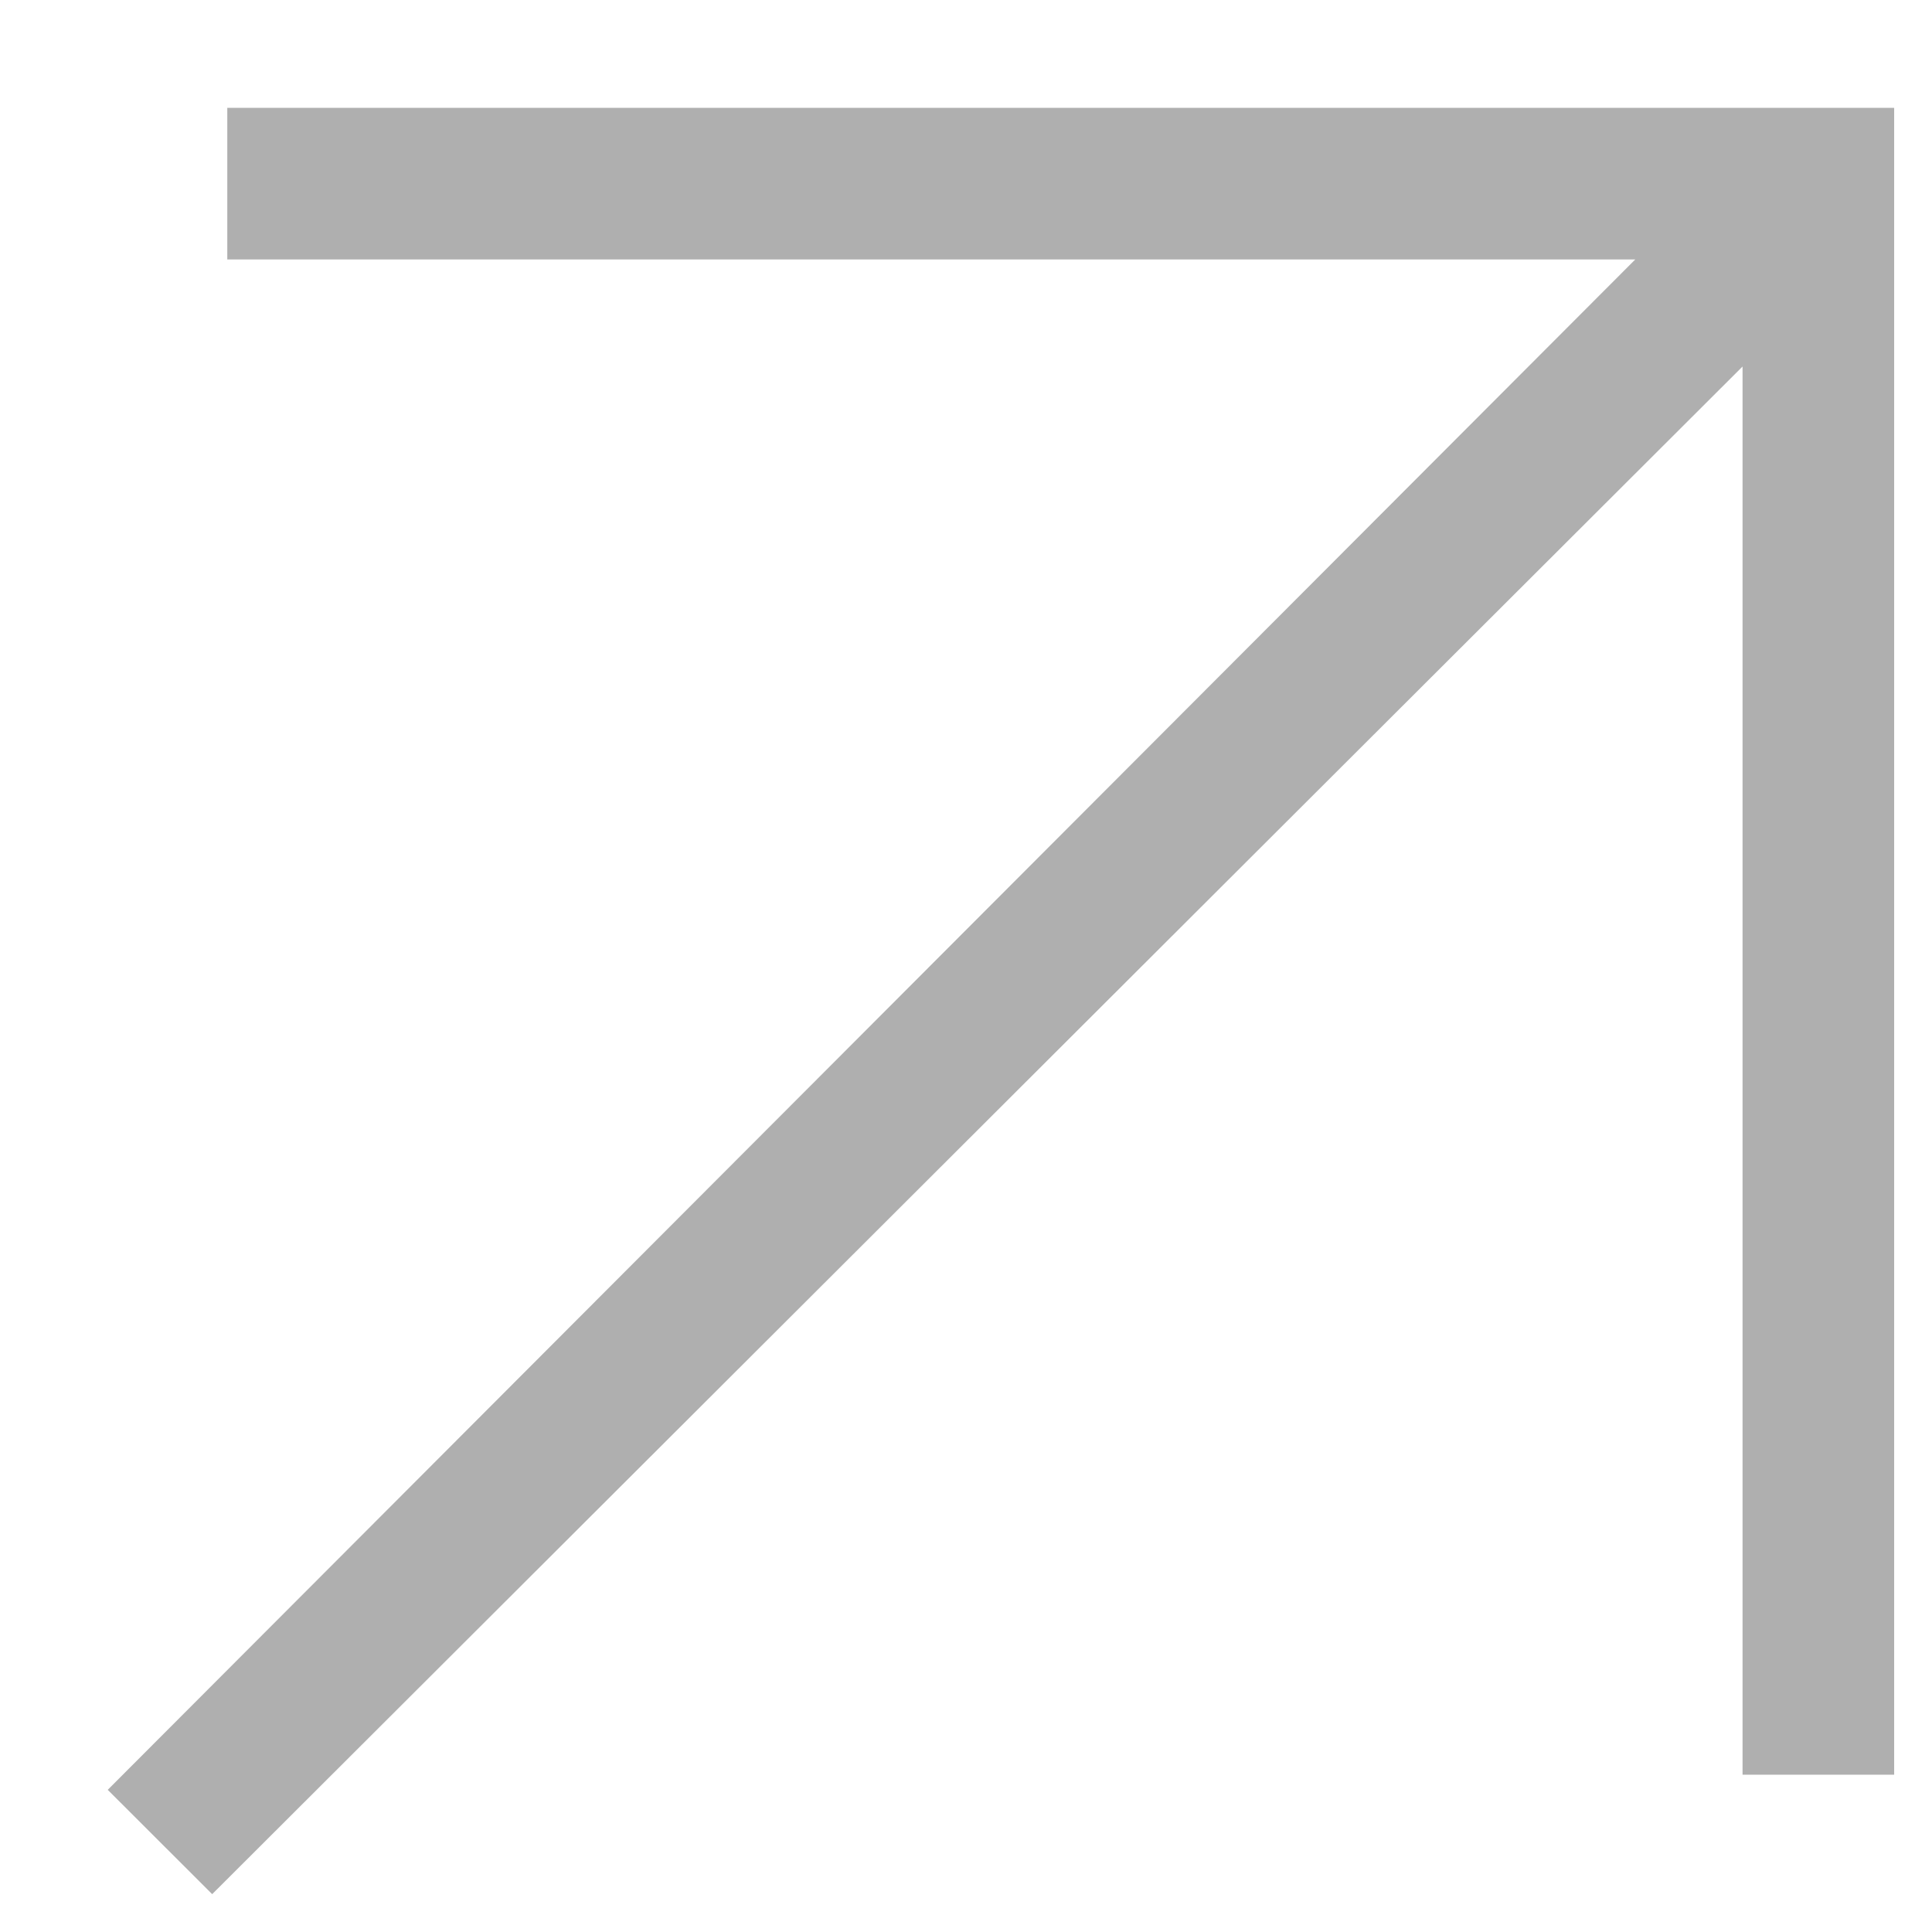
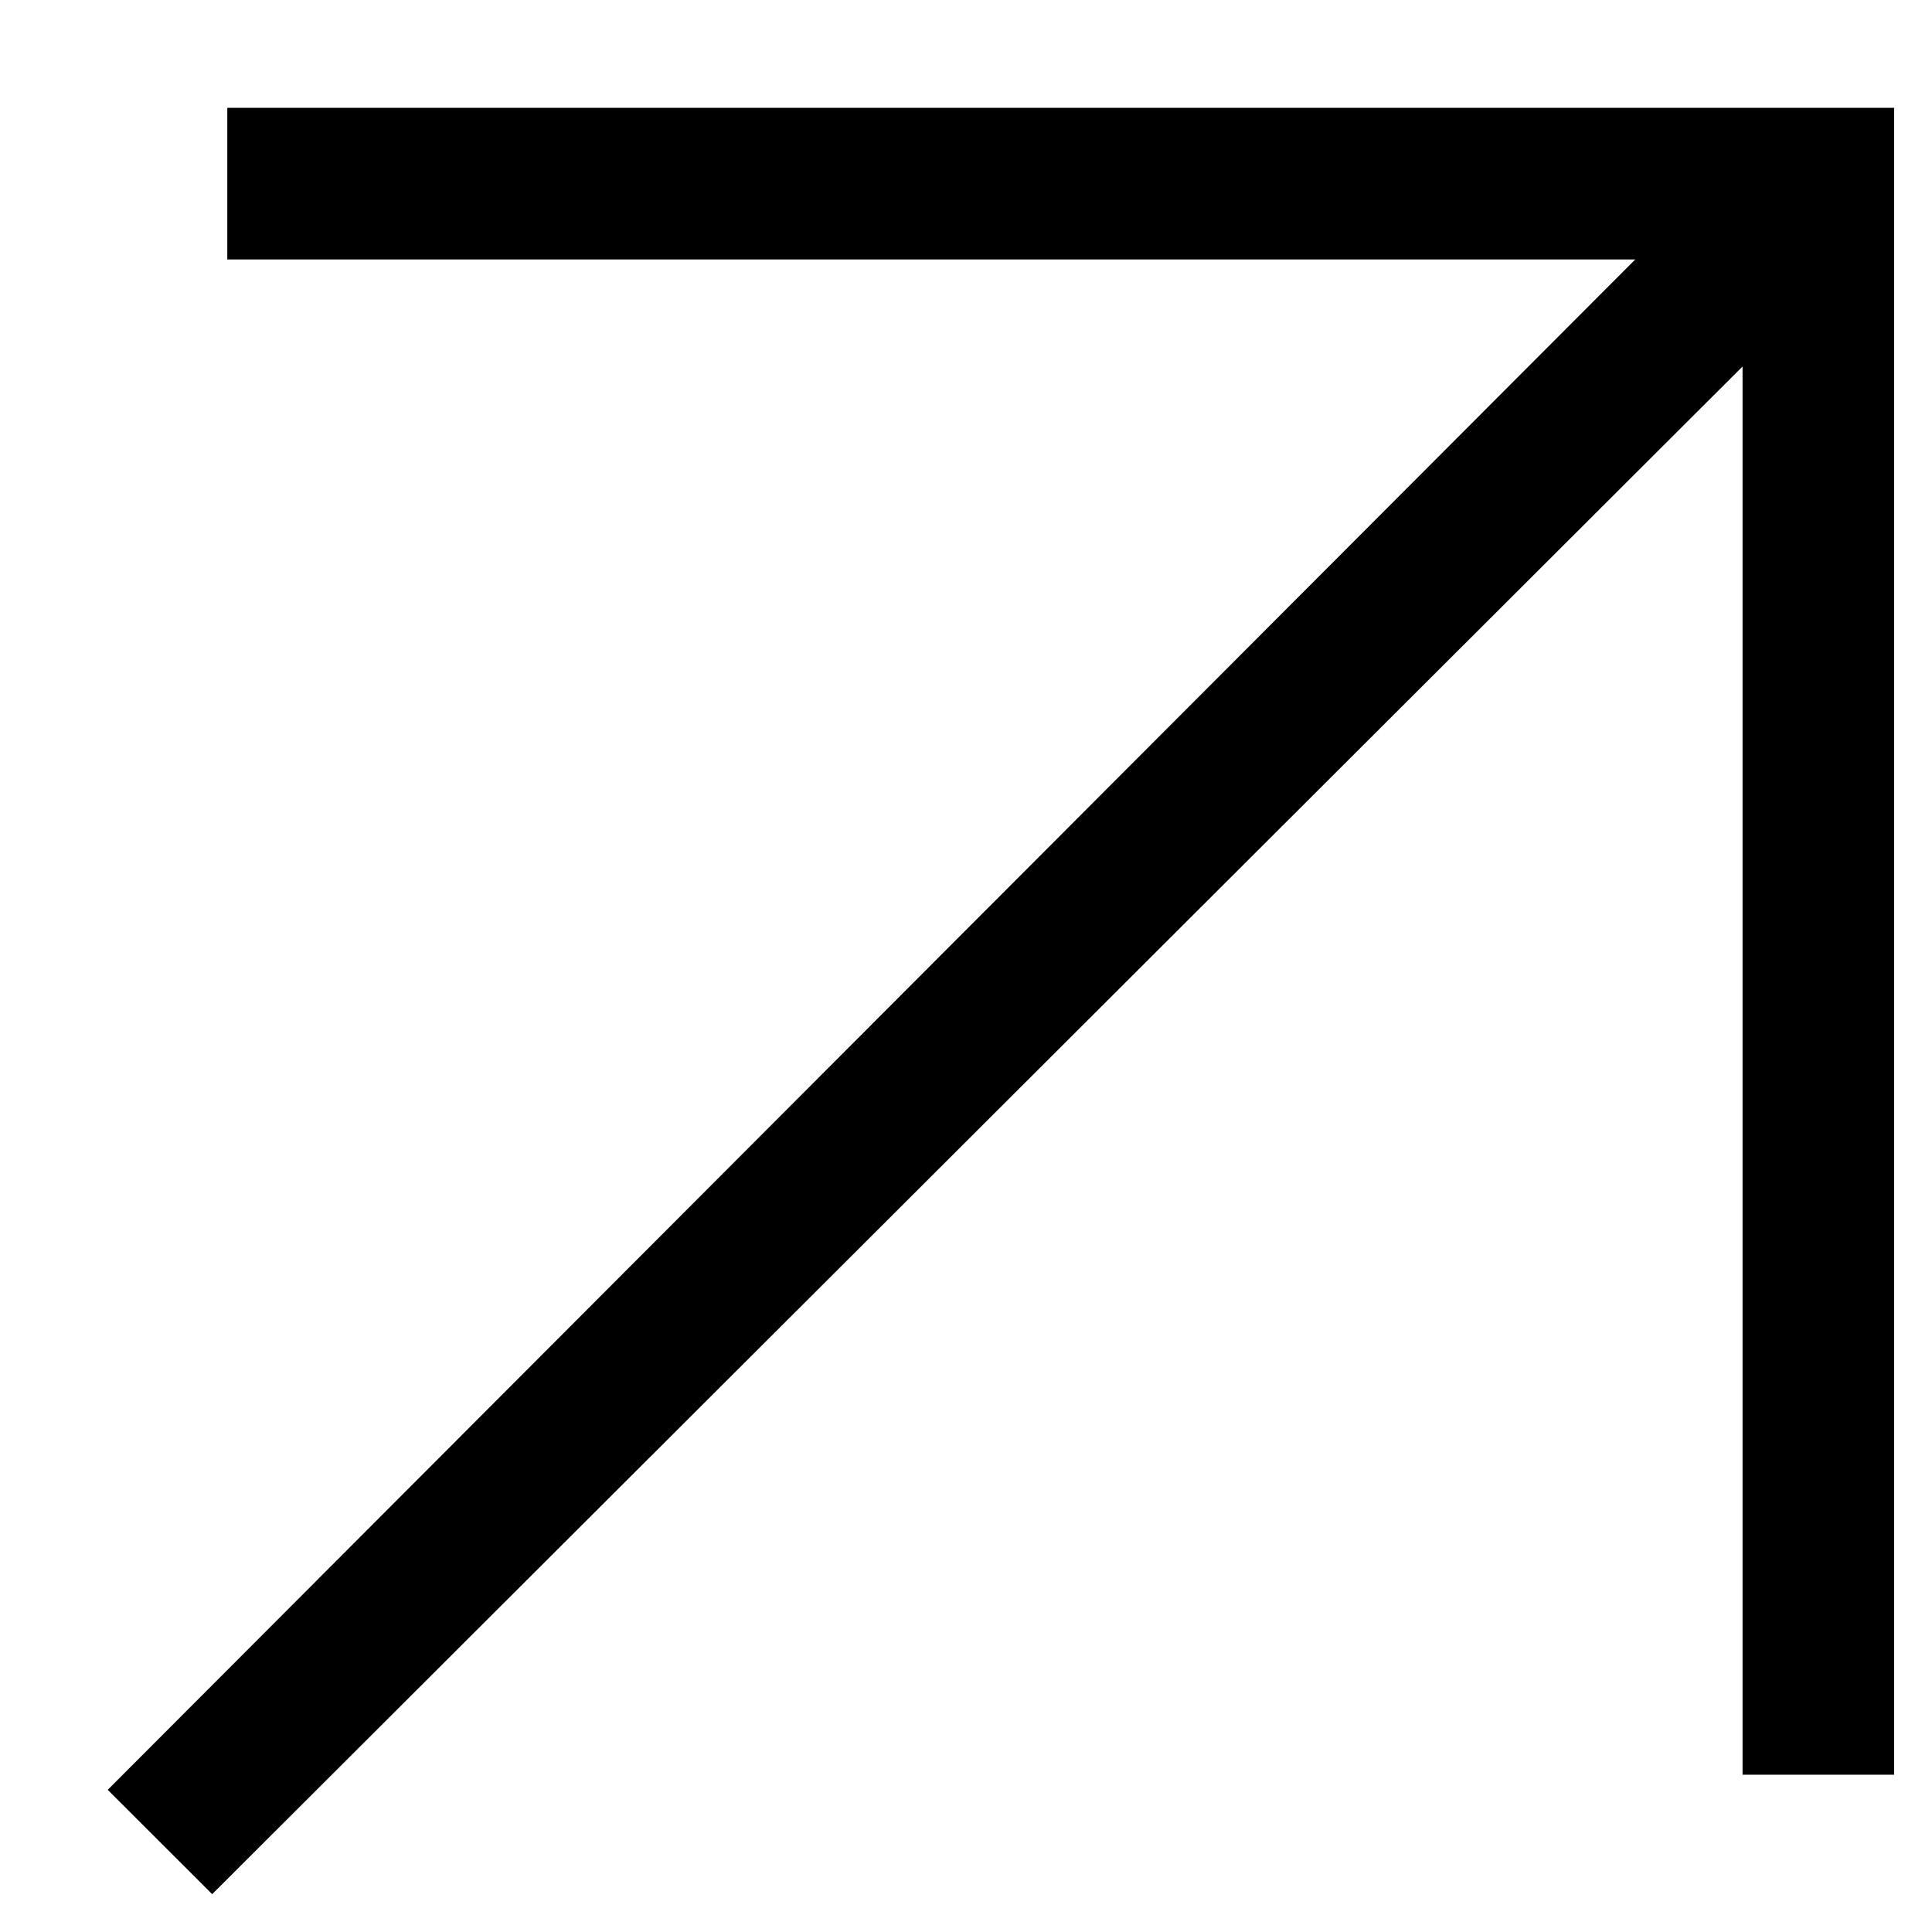
<svg xmlns="http://www.w3.org/2000/svg" width="17" height="17" viewBox="0 0 17 17" fill="none">
-   <path d="M0.948 15.749L14.389 2.283L2 2.283L2 0.949L16.667 0.949L16.667 15.616L15.333 15.616L15.333 3.225L1.867 16.667L0.948 15.749Z" fill="#AFAFAF" />
+   <path d="M0.948 15.749L14.389 2.283L2 2.283L2 0.949L16.667 0.949L16.667 15.616L15.333 15.616L15.333 3.225L1.867 16.667L0.948 15.749Z" fill="currentColor" />
</svg>
